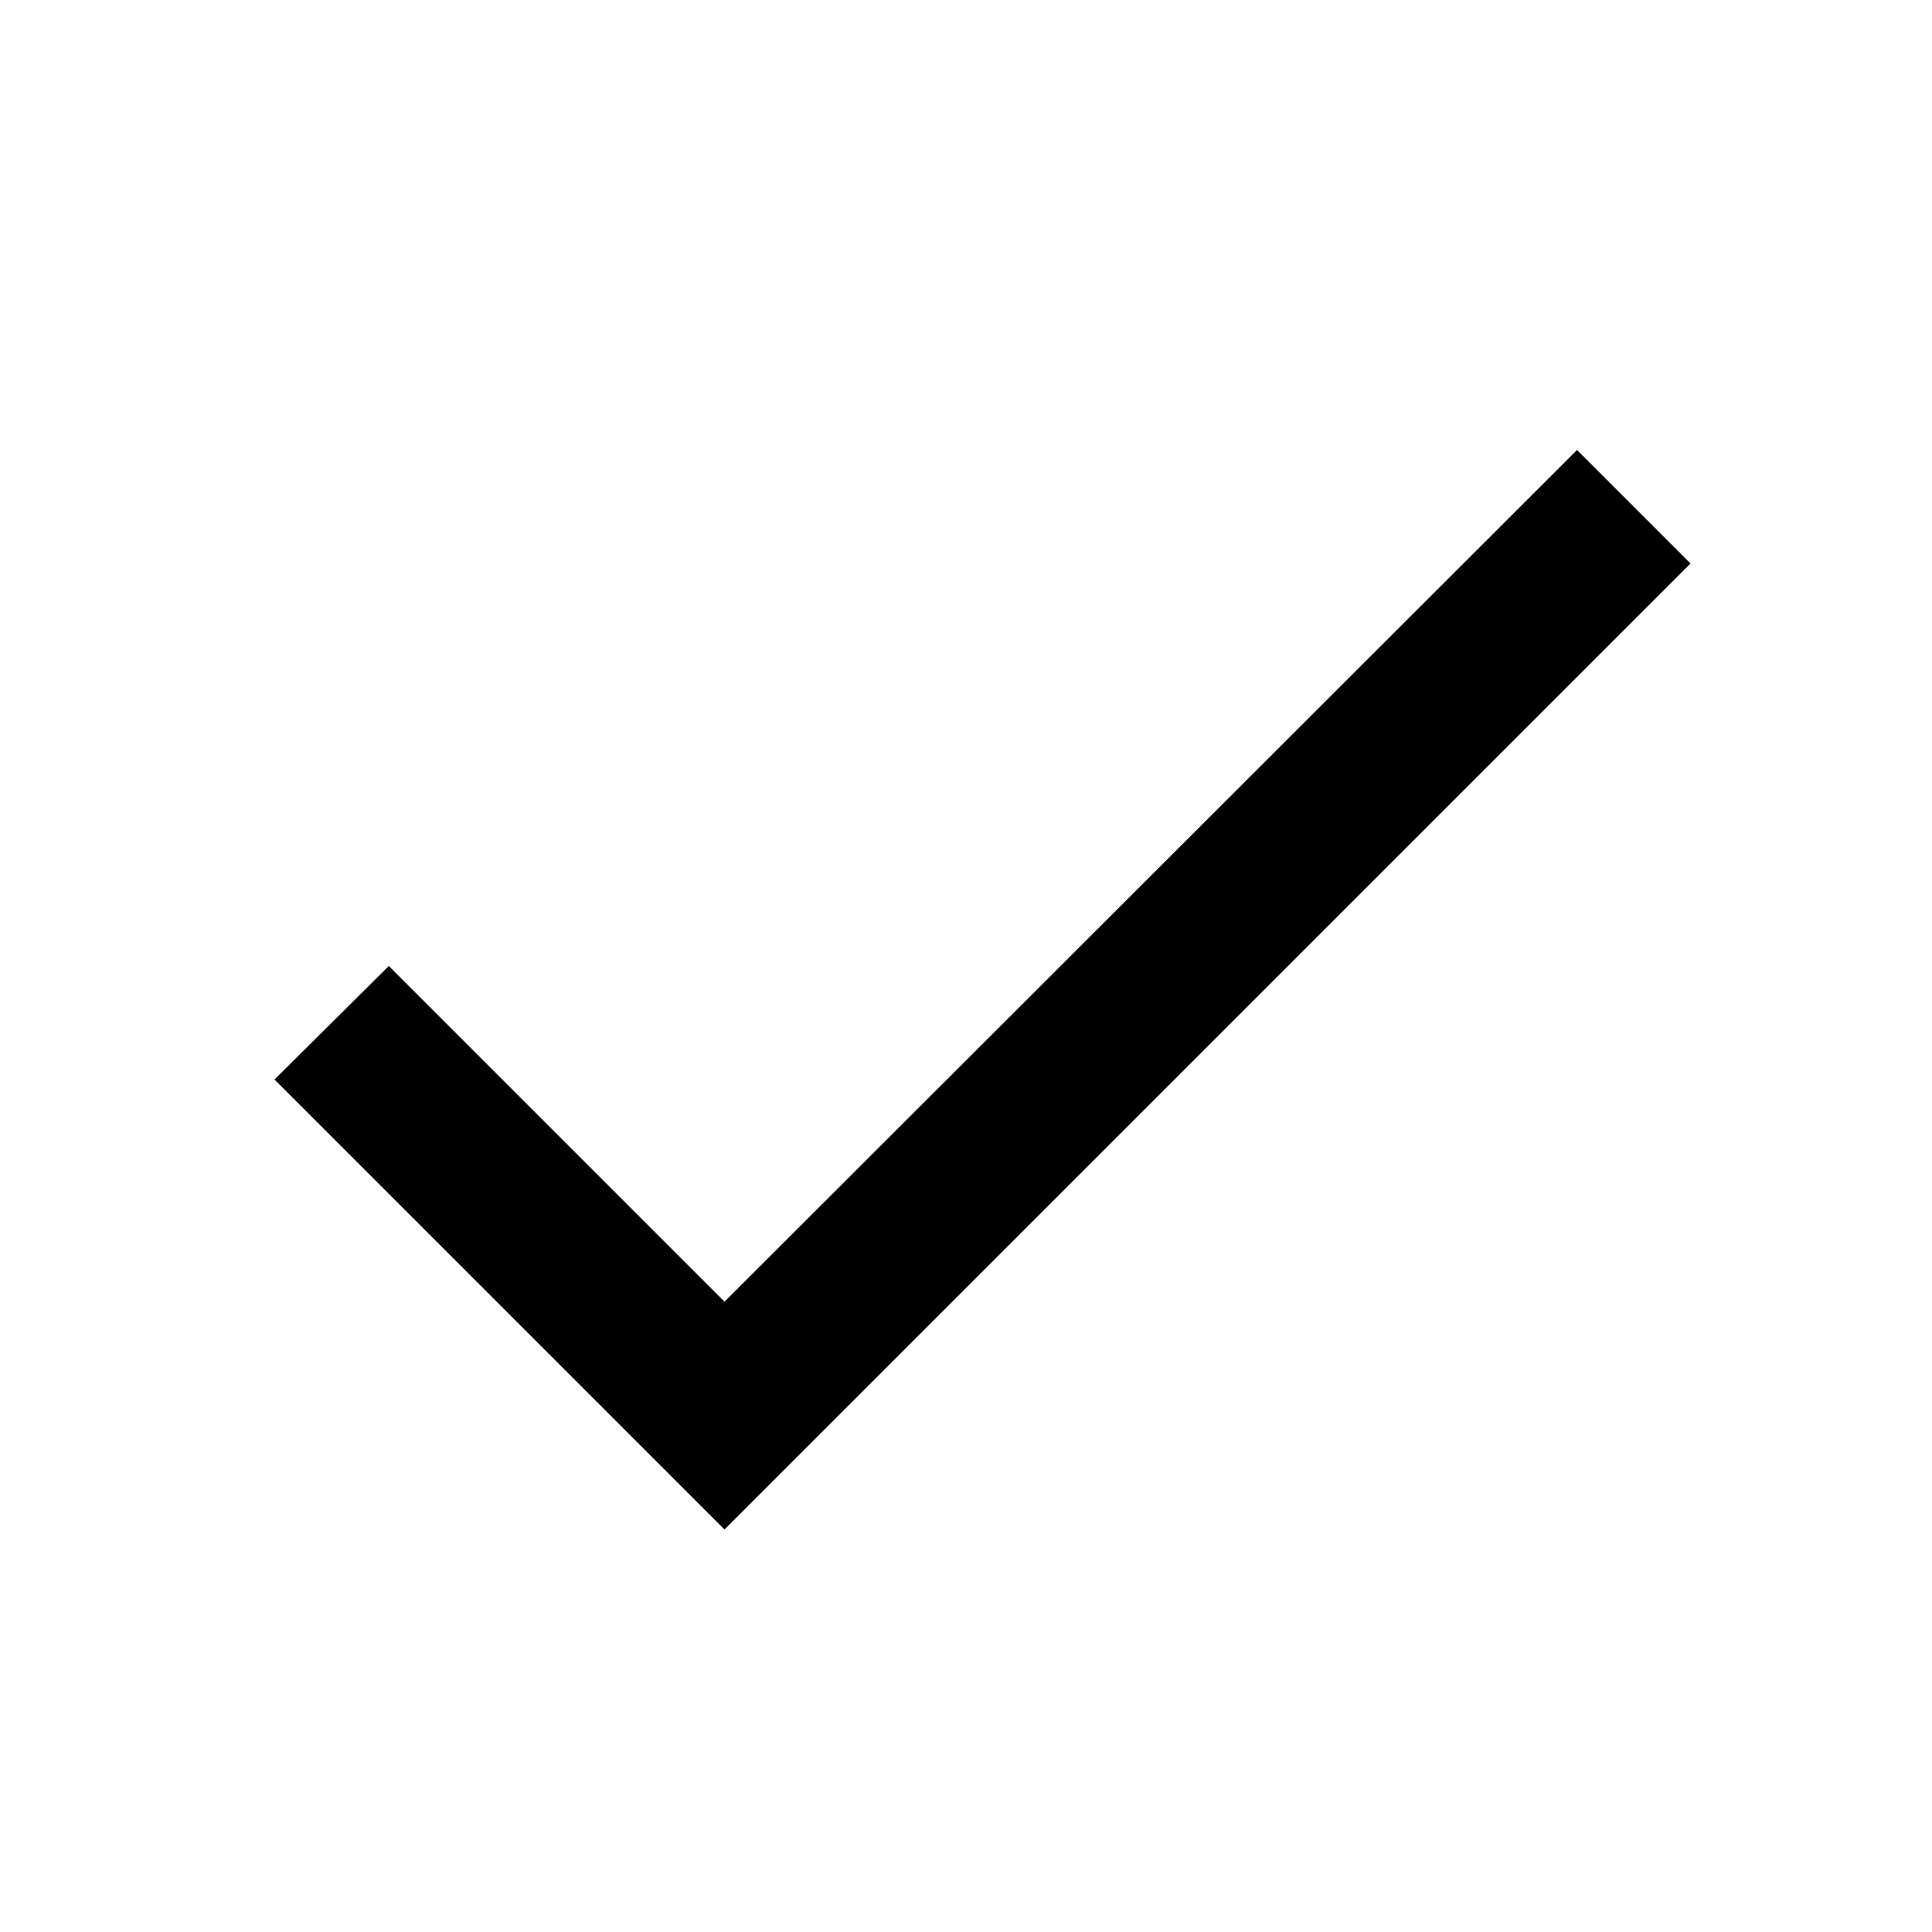
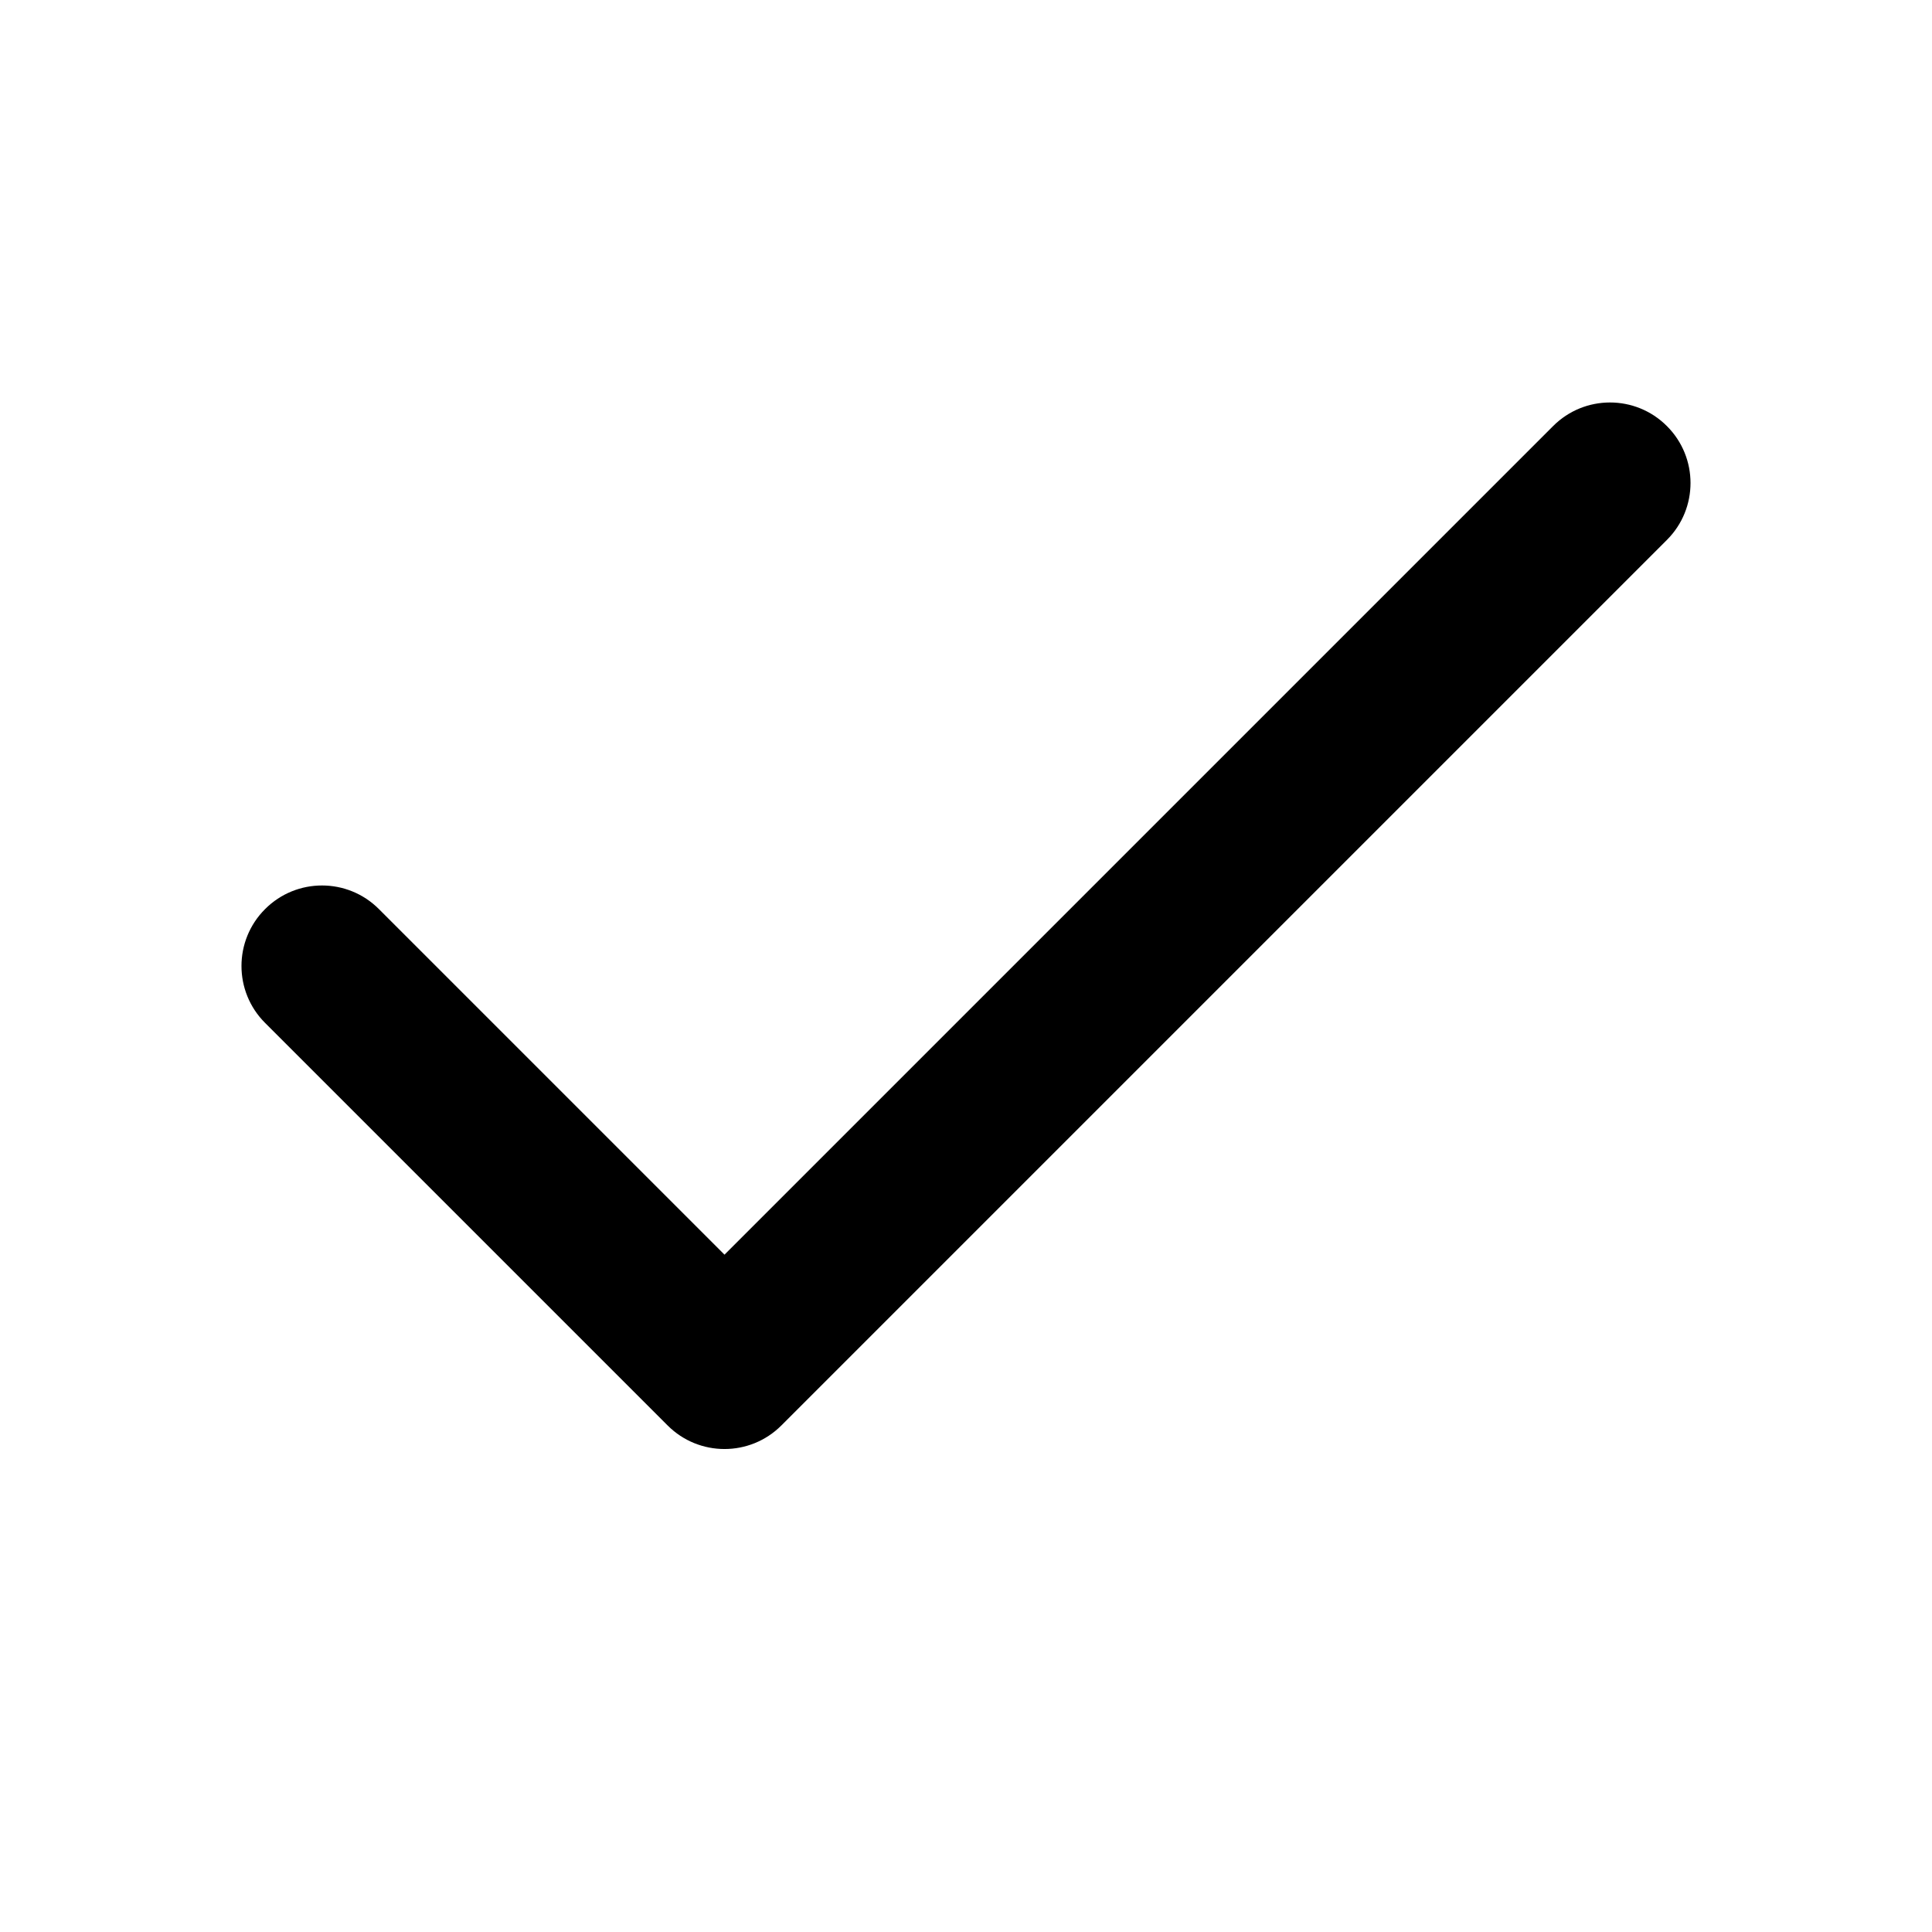
- <svg xmlns="http://www.w3.org/2000/svg" height="24px" viewBox="0 0 24 24" width="24px" fill="#000000">
-   <path d="M0 0h24v24H0z" fill="none" />
-   <path d="M9 16.17L4.83 12l-1.42 1.41L9 19 21 7l-1.41-1.41z" fill="currentColor" />
+ <svg xmlns="http://www.w3.org/2000/svg" width="24" height="24" viewBox="0 0 24 24" fill="none">
+   <path fill-rule="evenodd" clip-rule="evenodd" d="M20.707 5.293C21.098 5.683 21.098 6.317 20.707 6.707L9.707 17.707C9.317 18.098 8.683 18.098 8.293 17.707L3.293 12.707C2.902 12.317 2.902 11.683 3.293 11.293C3.683 10.902 4.317 10.902 4.707 11.293L9 15.586L19.293 5.293C19.683 4.902 20.317 4.902 20.707 5.293Z" fill="currentColor" />
</svg>
